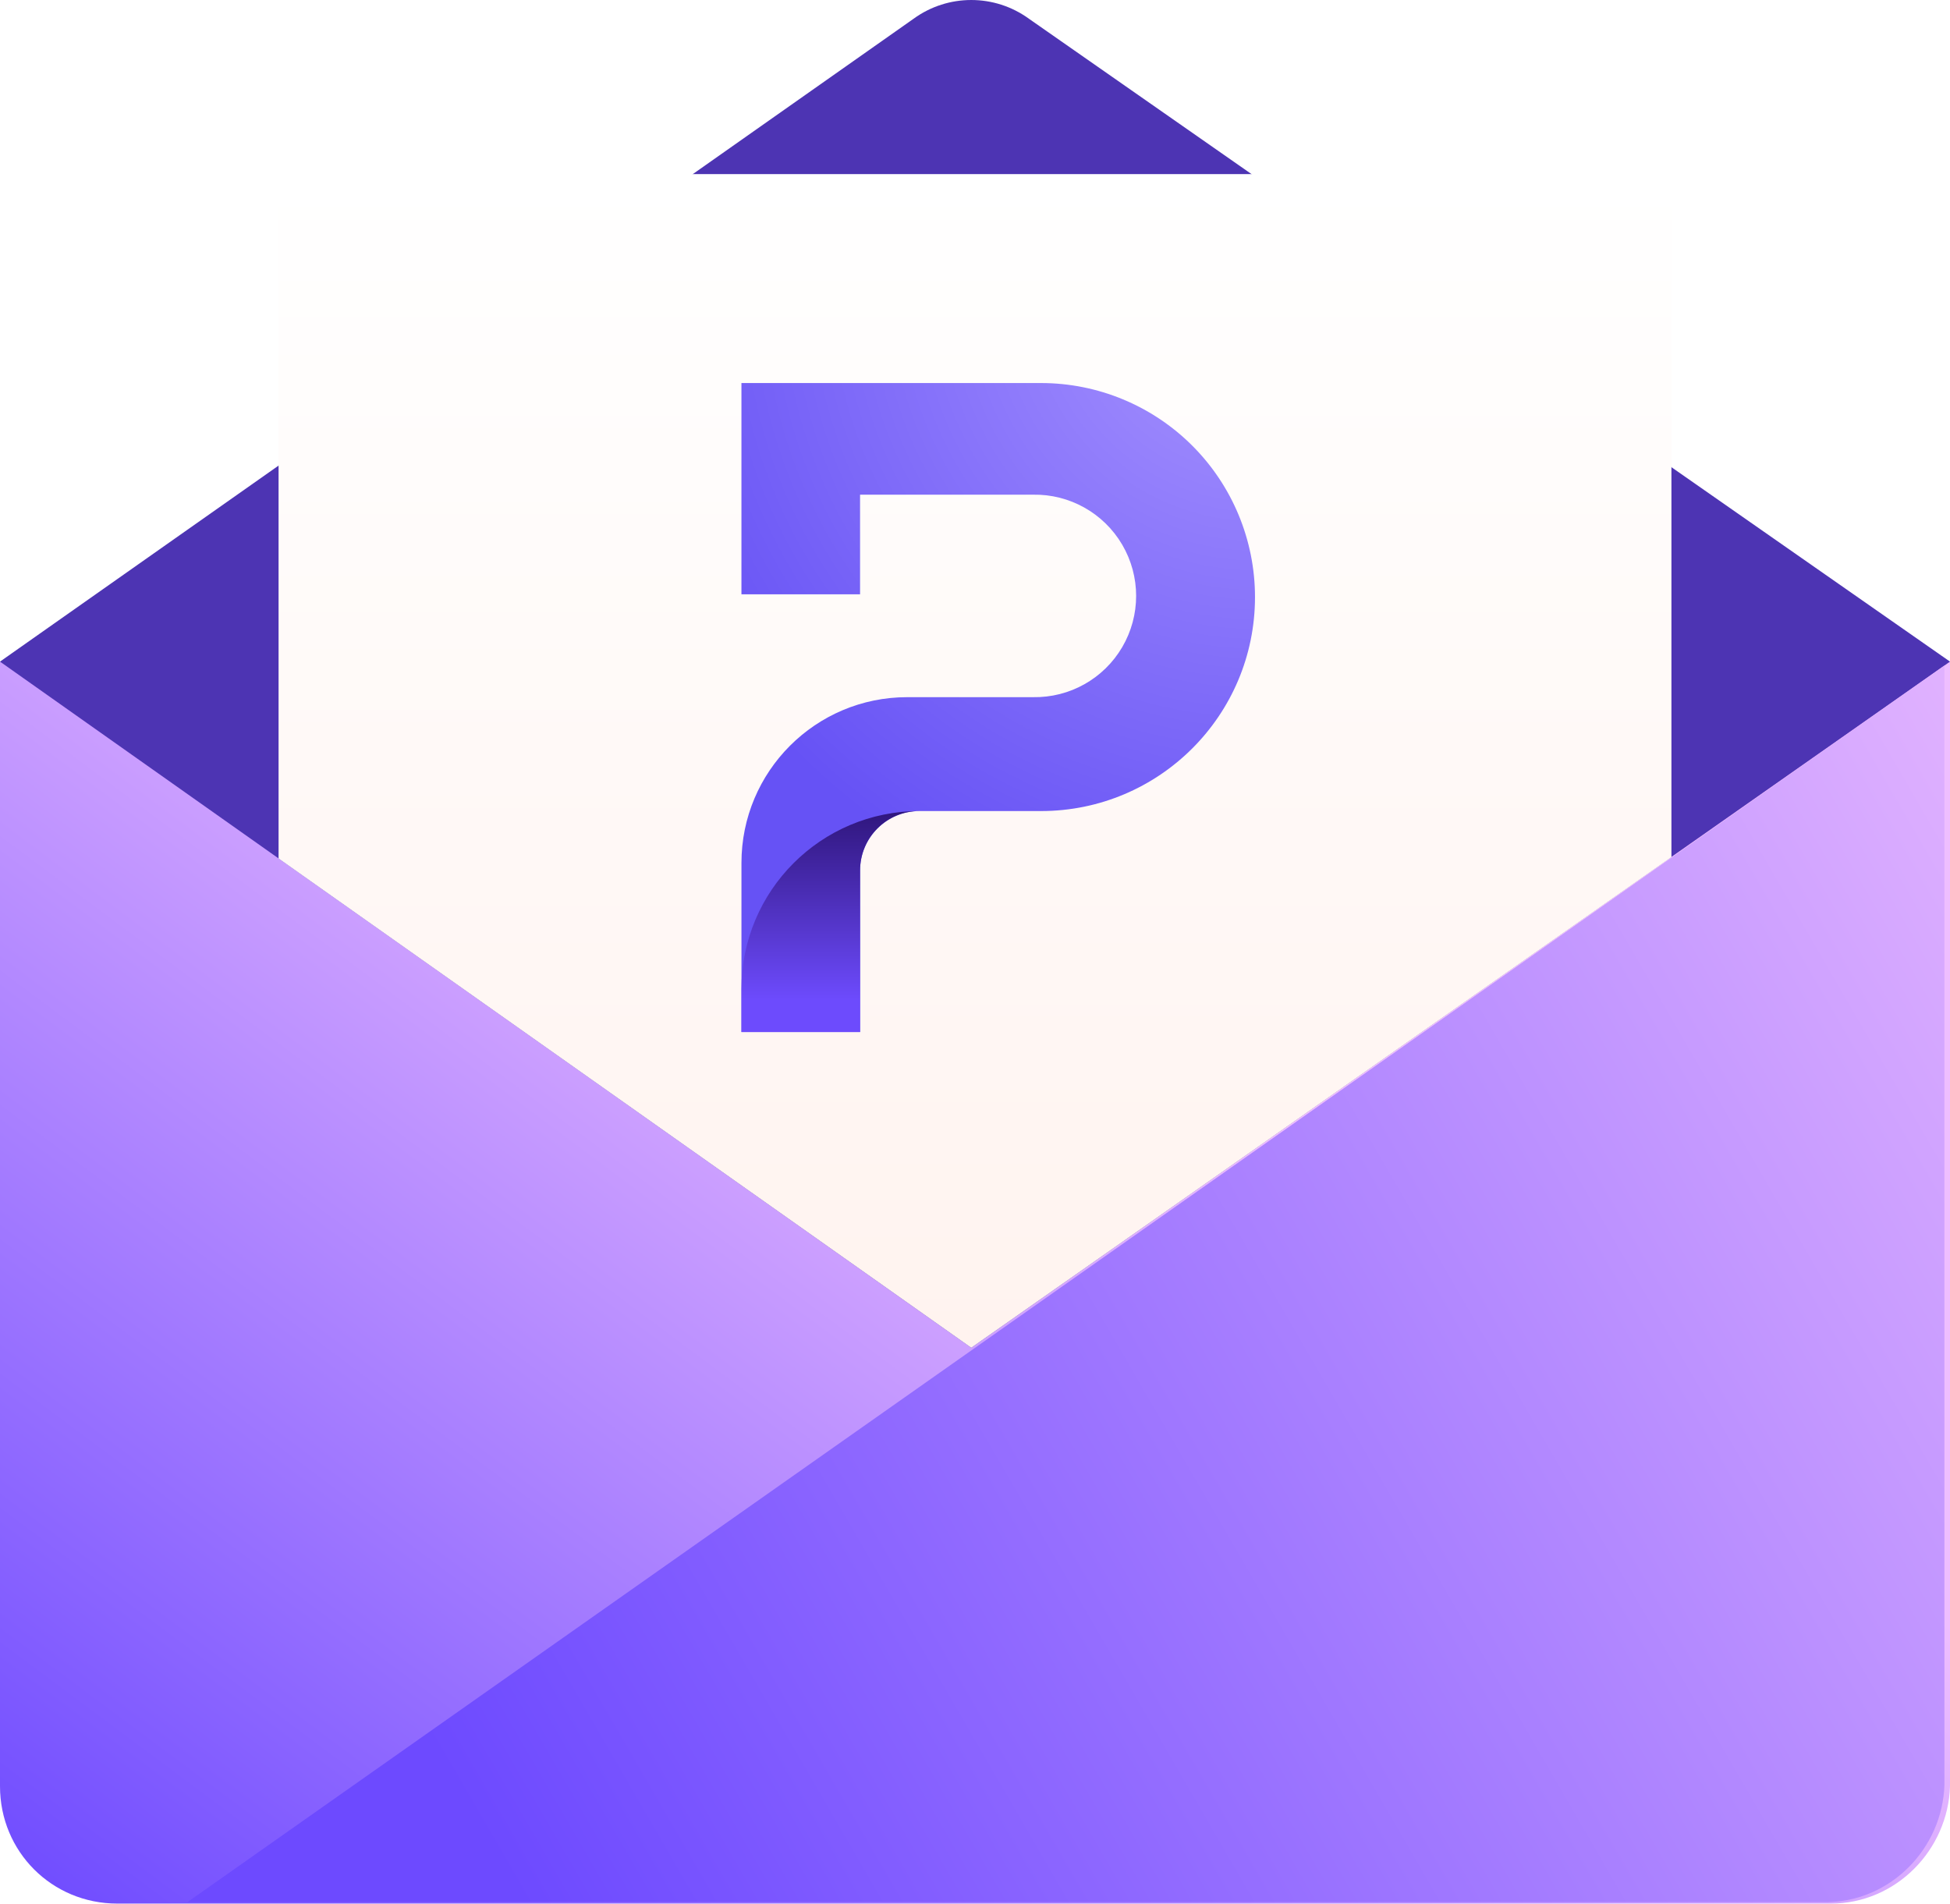
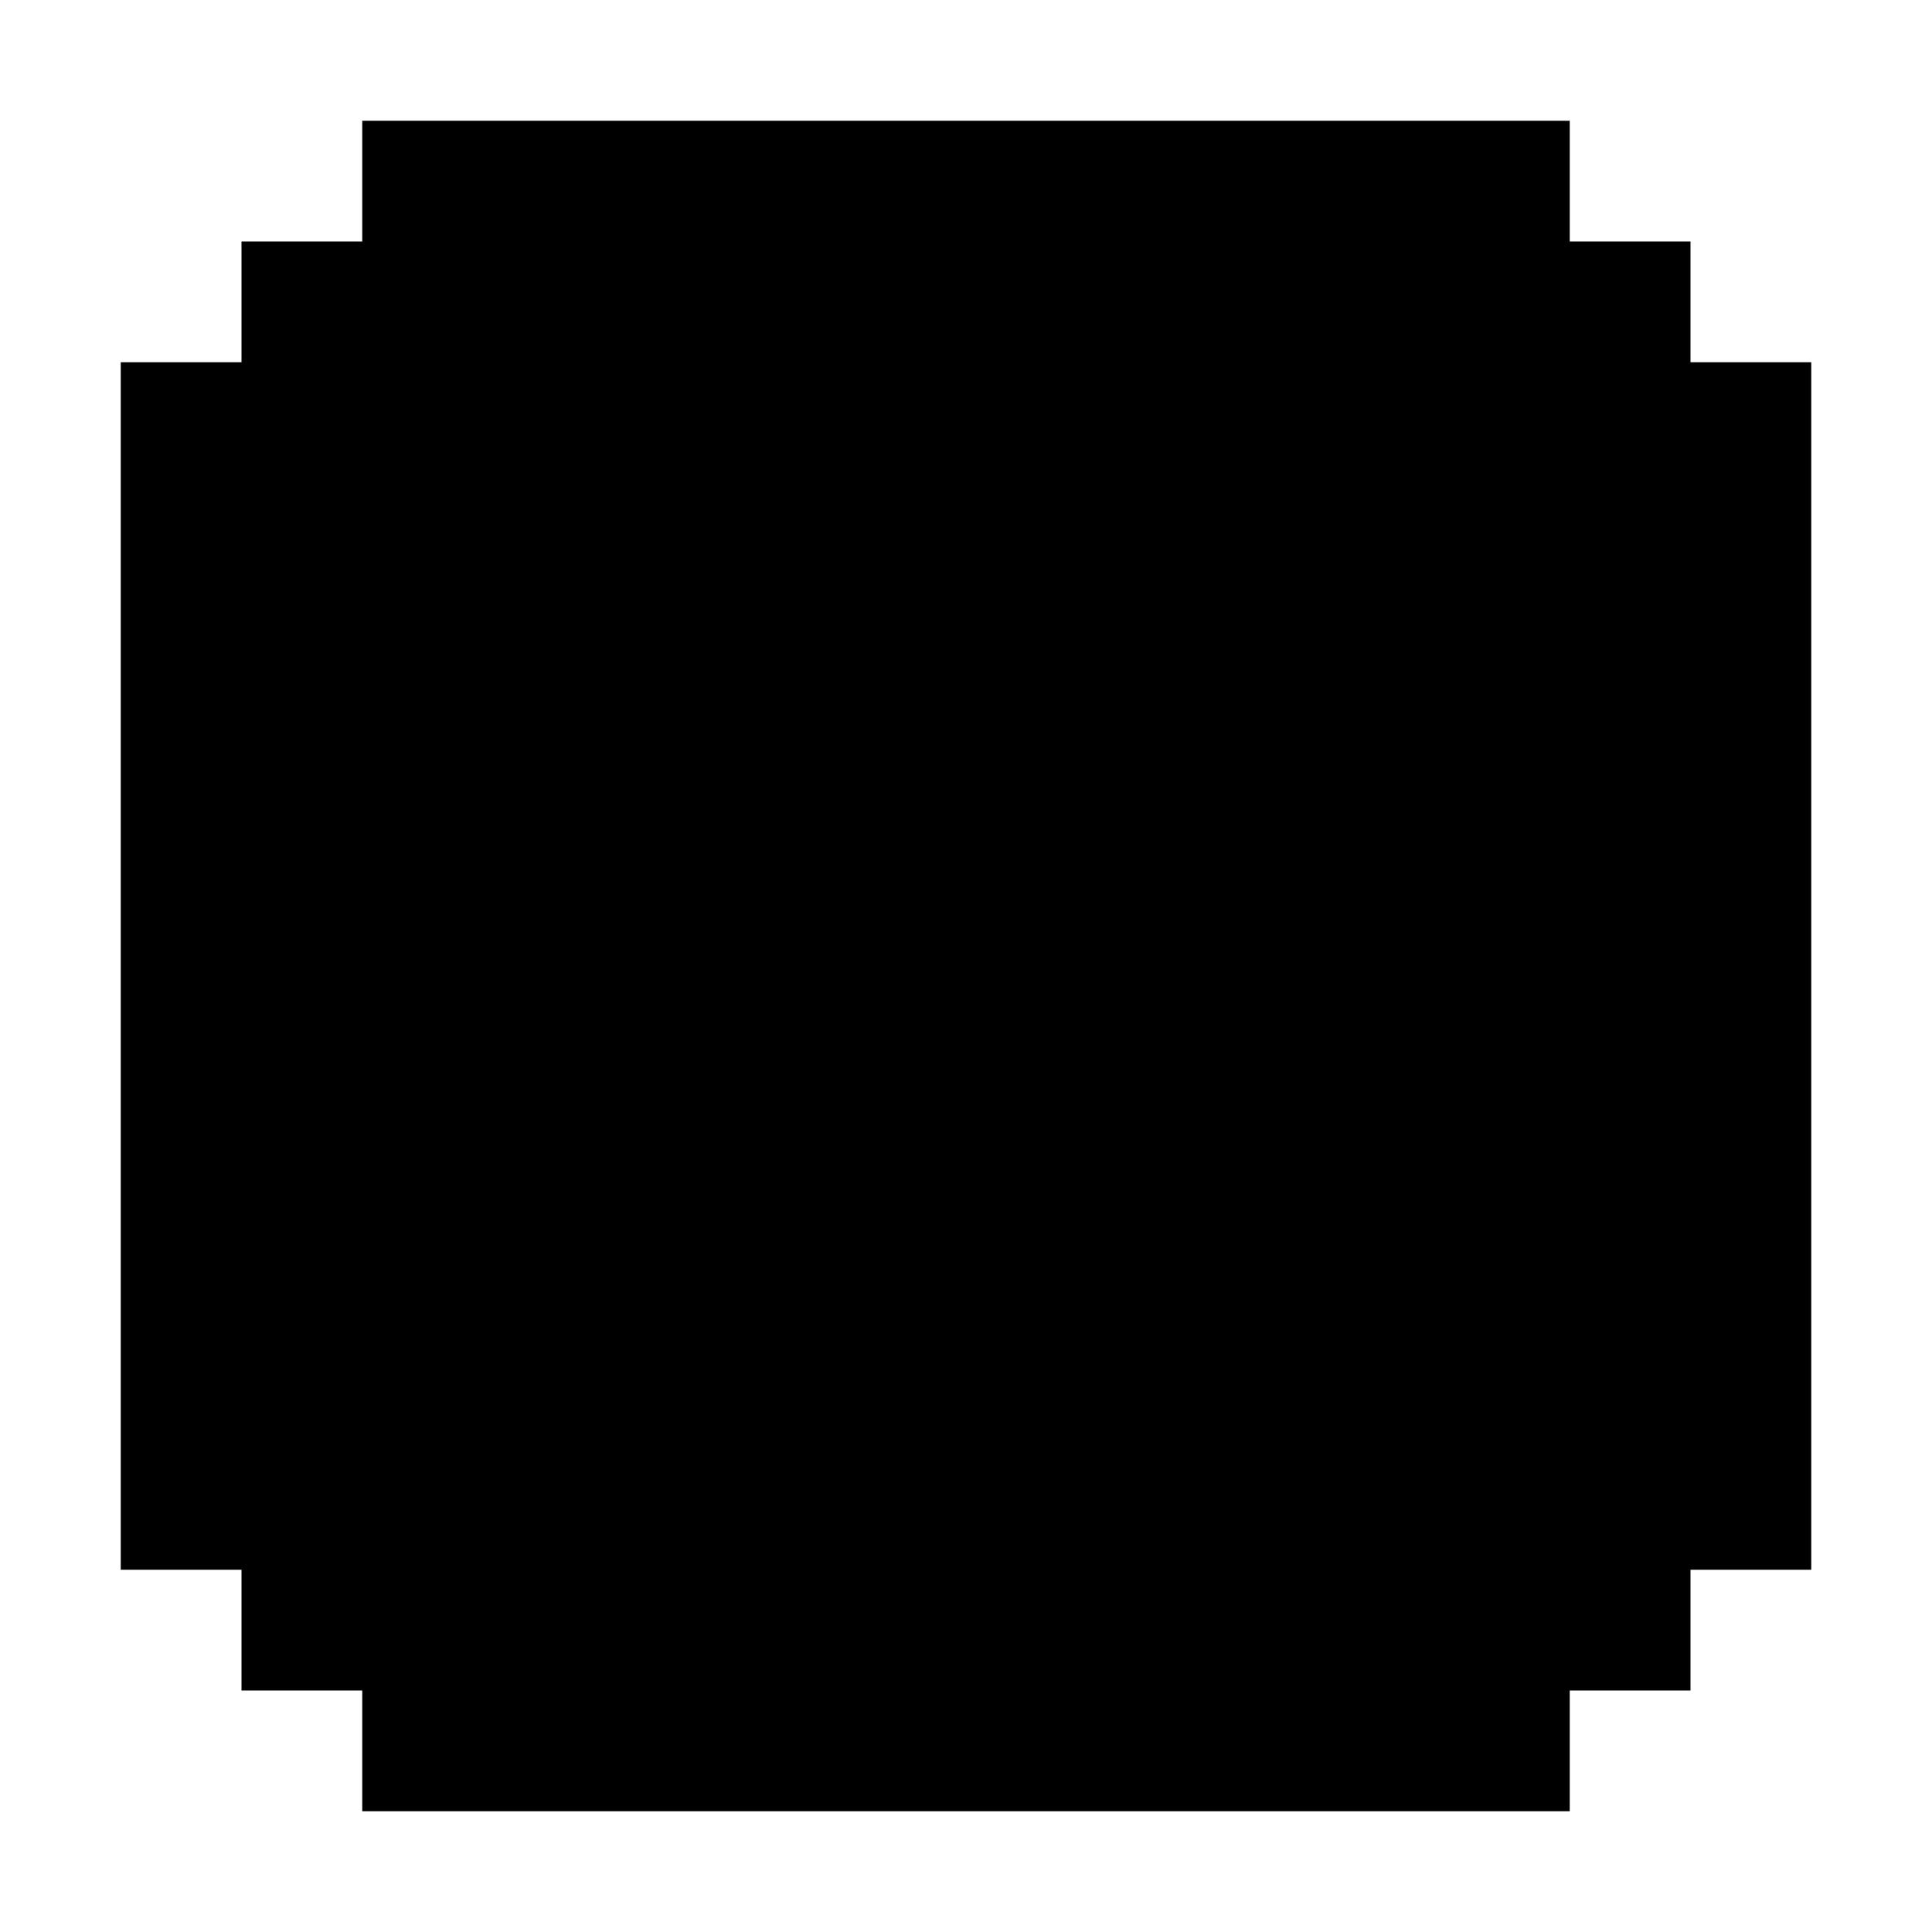
- <svg xmlns="http://www.w3.org/2000/svg" width="168" height="164" fill="none" viewBox="0 0 168 164">
-   <path fill="url(#paint0_linear_5741_18662)" d="M157.727 164H10.107C4.475 164 0 159.527 0 153.893V57h168v96.893c-.166 5.468-4.64 10.107-10.273 10.107z" />
-   <path fill="#4D34B3" d="M0 57l83.677 59.114L168 57H0zM168 57L88.649 1.616a8.455 8.455 0 00-9.942 0L0 57h168z" />
-   <path fill="url(#paint1_linear_5741_18662)" d="M144 73.844l-60.323 42.269L24 73.961V15h120v58.844z" />
-   <path fill="url(#paint2_linear_5741_18662)" fill-rule="evenodd" d="M16.148 163.876h141.099c5.634 0 10.107-4.64 10.273-10.108v-96.43L16.147 163.876z" clip-rule="evenodd" />
-   <g>
-     <path fill="url(#paint3_radial_5741_18662)" d="M63.879 74.353v14.56h10.22V74.985a5.11 5.11 0 015.11-5.11h10.479a18.436 18.436 0 0018.435-18.437 18.447 18.447 0 00-5.398-13.037A18.438 18.438 0 0089.688 33h-25.81v18.2h10.22v-8.582h14.898a8.724 8.724 0 110 17.445H78.165a14.281 14.281 0 00-14.286 14.29z" />
-     <path fill="url(#paint4_linear_5741_18662)" d="M79.206 69.873A15.328 15.328 0 0063.88 85.2v3.712h10.22V74.983a5.11 5.11 0 015.107-5.11z" />
+ <svg xmlns="http://www.w3.org/2000/svg" version="1.0" width="512pt" height="512pt" viewBox="0 0 512 512" preserveAspectRatio="xMidYMid meet">
+   <g transform="translate(0,512) scale(0.1,-0.1)" fill="#000000" stroke="none">
+     <path d="M960 4640 l0 -160 -160 0 -160 0 0 -160 0 -160 -160 0 -160 0 0 -1600 0 -1600 160 0 160 0 0 -160 0 -160 160 0 160 0 0 -160 0 -160 1600 0 1600 0 0 160 0 160 160 0 160 0 0 160 0 160 160 0 160 0 0 1600 0 1600 -160 0 -160 0 0 160 0 160 -160 0 -160 0 0 160 0 160 -1600 0 -1600 0 0 -160z" />
  </g>
-   <defs>
-     <linearGradient id="paint0_linear_5741_18662" x1="71.5" x2="0" y1="68" y2="164" gradientUnits="userSpaceOnUse">
-       <stop stop-color="#EEBEFF" />
-       <stop offset="1" stop-color="#6D4AFF" />
-     </linearGradient>
-     <linearGradient id="paint1_linear_5741_18662" x1="83.76" x2="83.76" y1="14.705" y2="116.113" gradientUnits="userSpaceOnUse">
-       <stop stop-color="#fff" />
-       <stop offset="1" stop-color="#FFF3EF" />
-     </linearGradient>
-     <linearGradient id="paint2_linear_5741_18662" x1="199.5" x2="45" y1="74.5" y2="164" gradientUnits="userSpaceOnUse">
-       <stop stop-color="#EEBEFF" />
-       <stop offset="1" stop-color="#6D4AFF" />
-     </linearGradient>
-     <linearGradient id="paint4_linear_5741_18662" x1="71.543" x2="71.543" y1="86.158" y2="64.763" gradientUnits="userSpaceOnUse">
-       <stop stop-color="#6D4BFD" />
-       <stop offset="1" stop-color="#1C0554" />
-     </linearGradient>
-     <radialGradient id="paint3_radial_5741_18662" cx="0" cy="0" r="1" gradientTransform="translate(108.28 25.237) scale(56.2758)" gradientUnits="userSpaceOnUse">
-       <stop stop-color="#A995FF" />
-       <stop offset="1" stop-color="#6652F5" />
-     </radialGradient>
-   </defs>
</svg>
